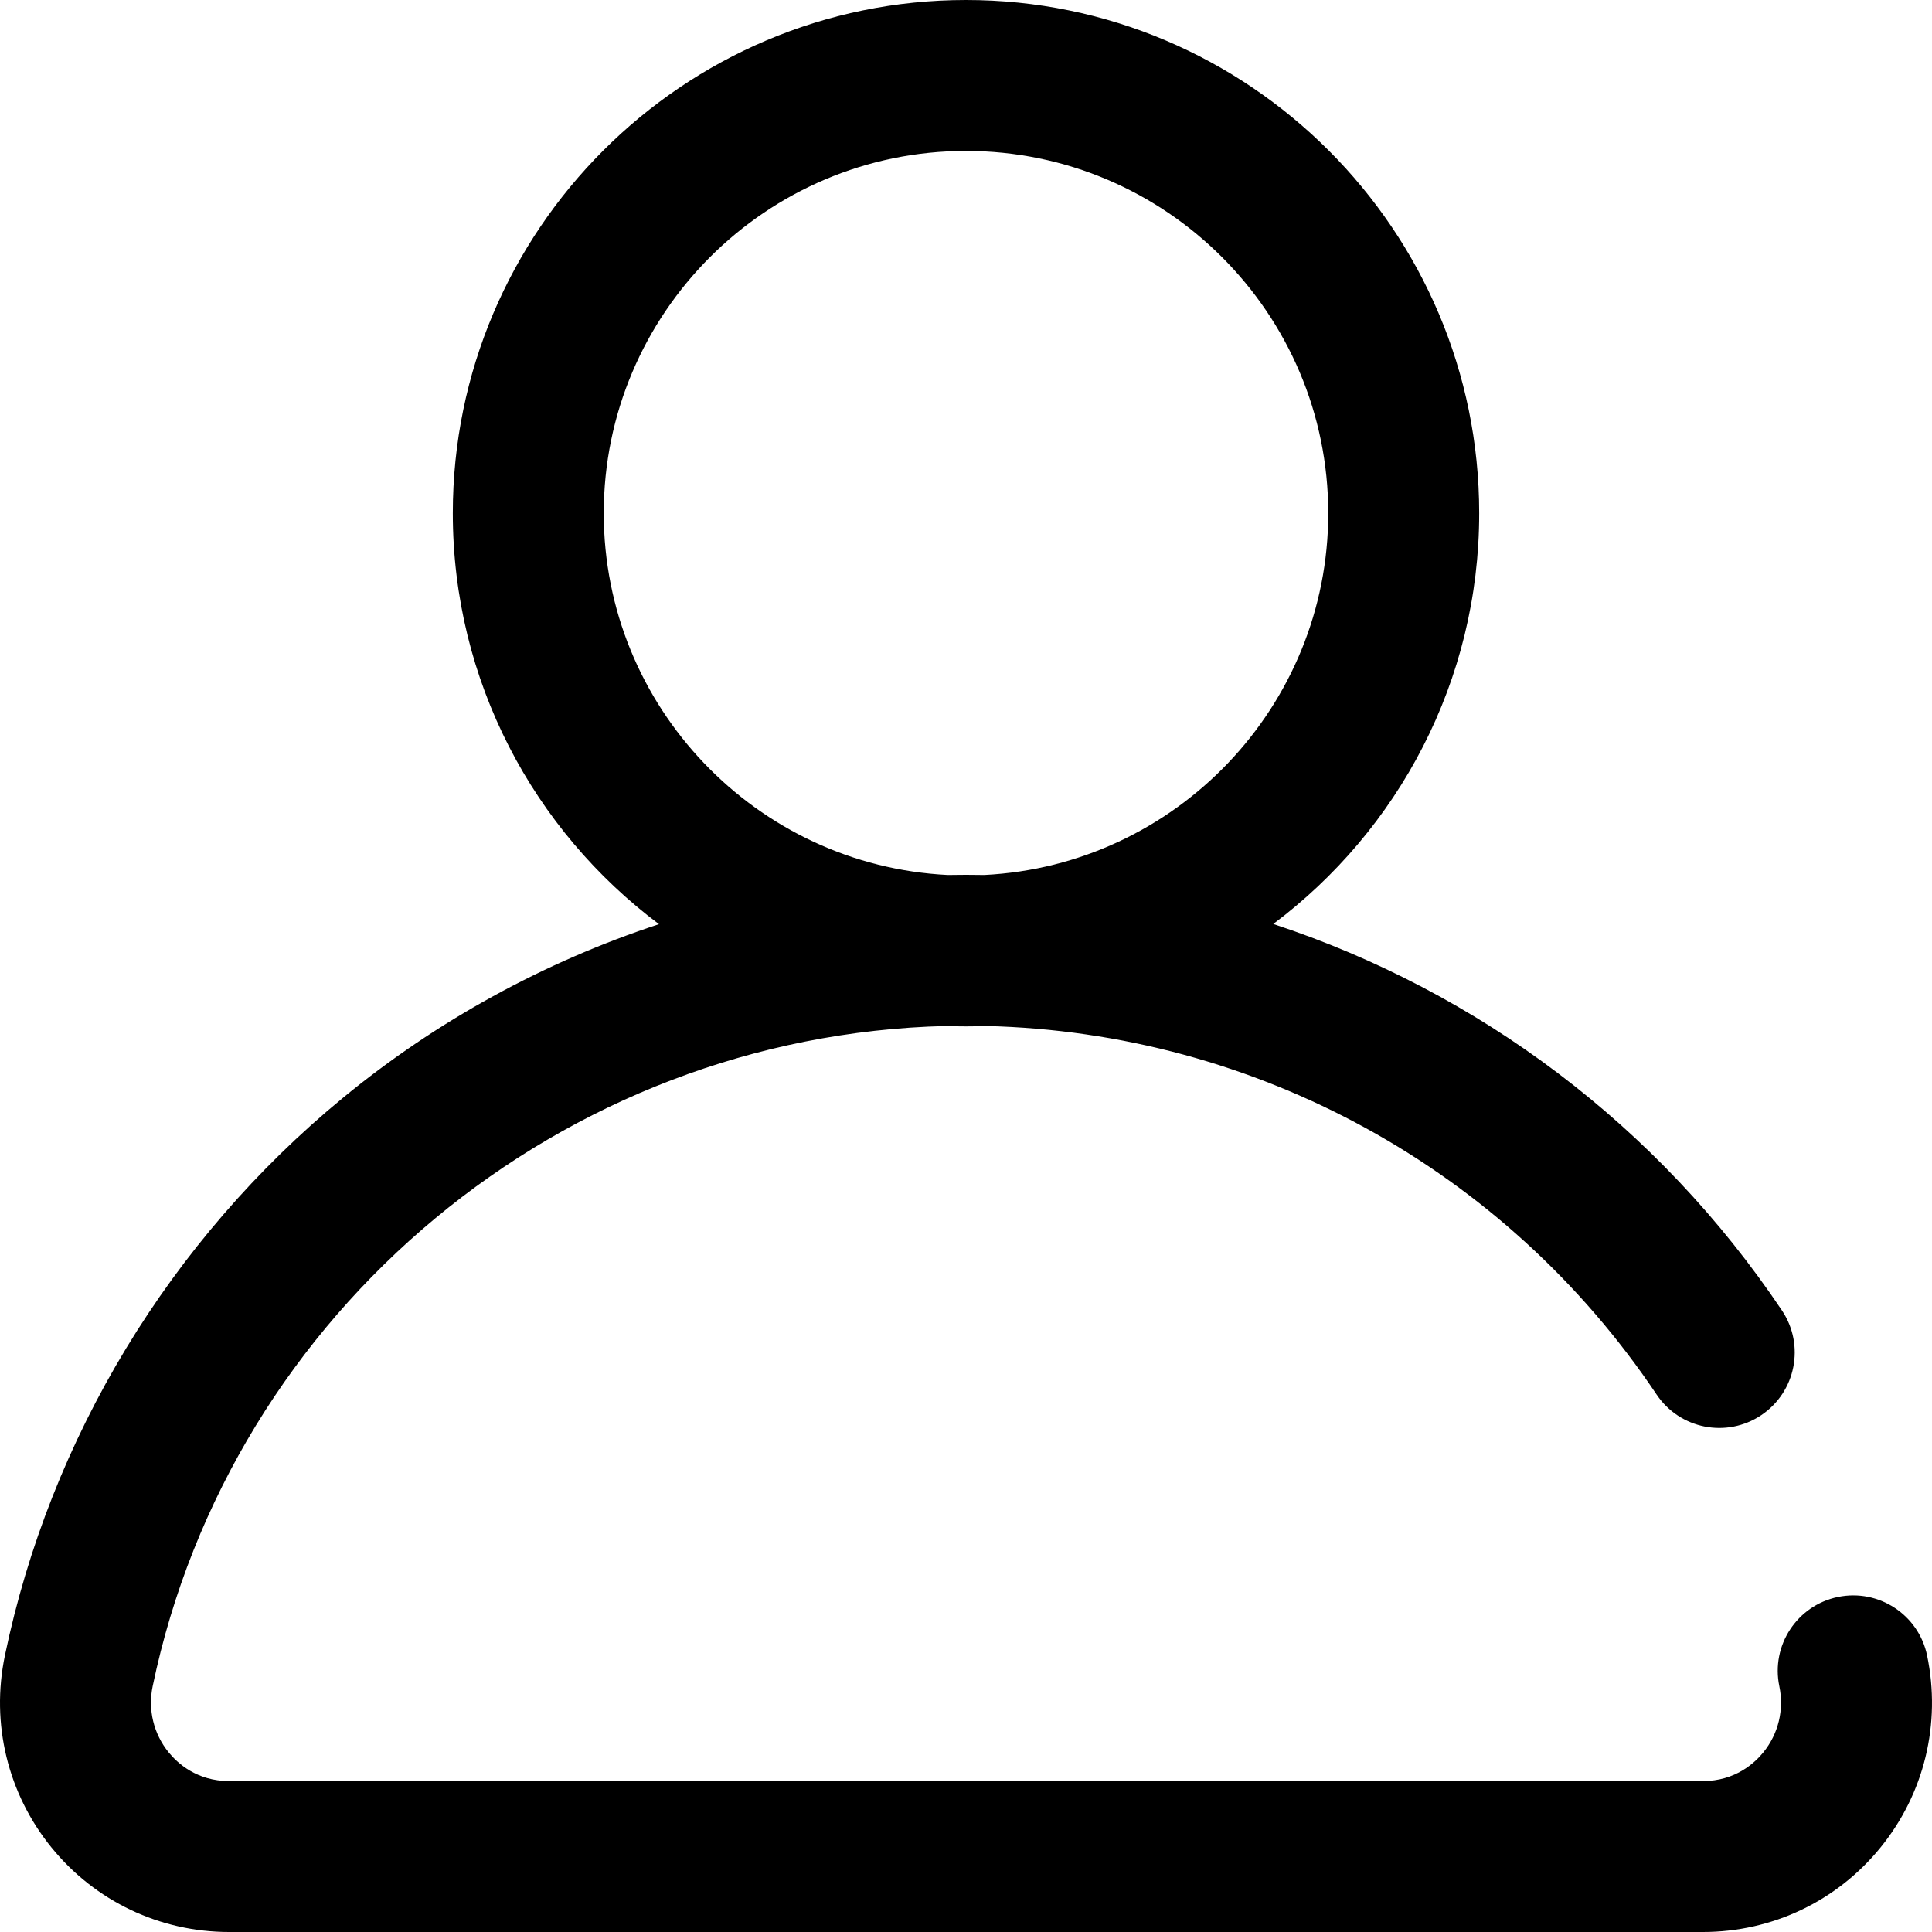
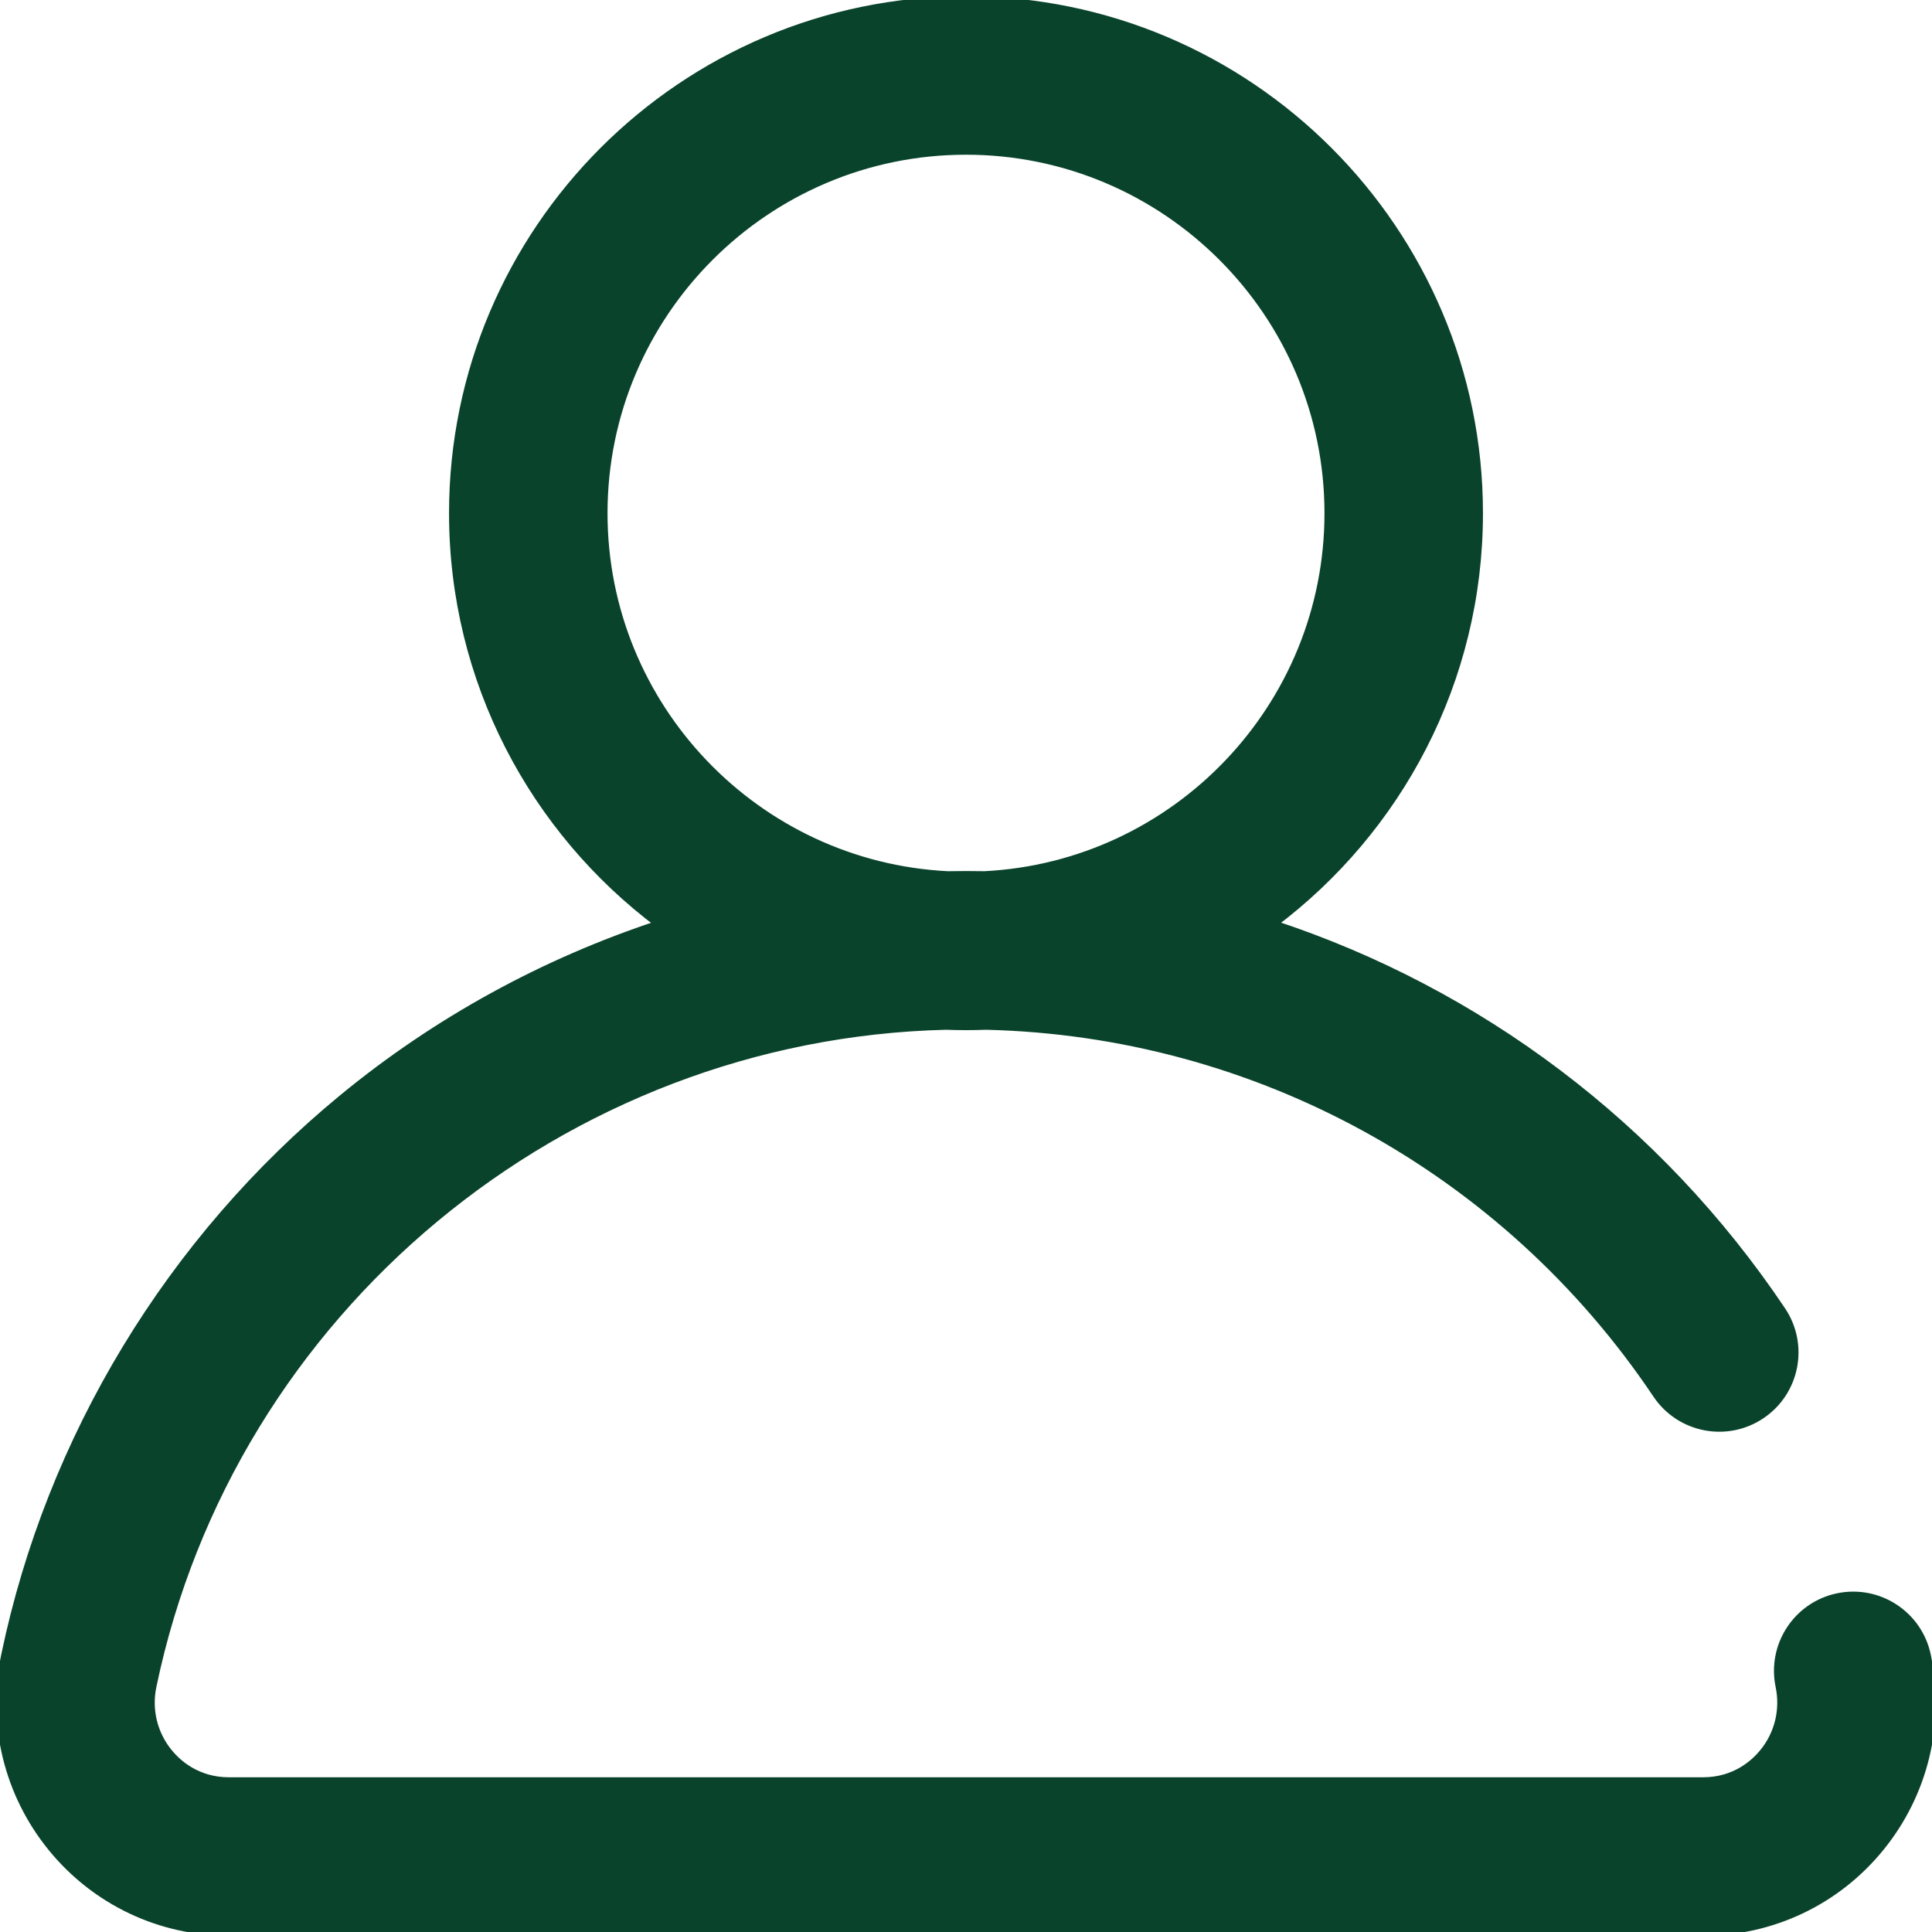
- <svg xmlns="http://www.w3.org/2000/svg" version="1.1" x="0px" y="0px" viewBox="0 0 512 512" width="20" height="20" xml:space="preserve">
+ <svg xmlns="http://www.w3.org/2000/svg" version="1.1" x="0px" y="0px" viewBox="0 0 512 512" width="20" height="20" xml:space="preserve" stroke="#09432b" fill="#09432b" stroke-width="2" stroke-linecap="round" stroke-linejoin="round">
  <g>
    <g>
      <path d="M510.702,438.722c-2.251-10.813-12.84-17.754-23.657-15.503c-10.814,2.251-17.755,12.843-15.503,23.656                                        c1.297,6.229-0.248,12.613-4.236,17.519c-2.31,2.841-7.461,7.606-15.999,7.606H60.693c-8.538,0-13.689-4.766-15.999-7.606                                        c-3.989-4.905-5.533-11.29-4.236-17.519c20.756-99.695,108.691-172.521,210.24-174.977c1.759,0.068,3.526,0.102,5.302,0.102                                        c1.782,0,3.556-0.035,5.322-0.103c71.532,1.716,137.648,37.947,177.687,97.66c6.151,9.175,18.574,11.625,27.75,5.474                                        c9.174-6.151,11.625-18.575,5.473-27.749c-32.817-48.944-80.47-84.534-134.804-102.417C370.538,220.036,392,180.477,392,136                                        C392,61.01,330.991,0,256,0S120,61.01,120,136c0,44.504,21.488,84.084,54.633,108.911c-30.368,9.998-58.863,25.555-83.803,46.069                                        c-45.732,37.617-77.529,90.086-89.532,147.742c-3.762,18.067,0.745,36.623,12.363,50.909C25.222,503.847,42.365,512,60.693,512                                        h390.613c18.329,0,35.472-8.153,47.032-22.369C509.958,475.345,514.464,456.789,510.702,438.722z M160,136                                        c0-52.935,43.065-96,96-96s96,43.065,96,96c0,51.305-40.455,93.339-91.141,95.878c-1.617-0.03-3.237-0.045-4.859-0.045                                        c-1.614,0-3.228,0.016-4.84,0.046C200.465,229.35,160,187.312,160,136z" />
    </g>
  </g>
</svg>
